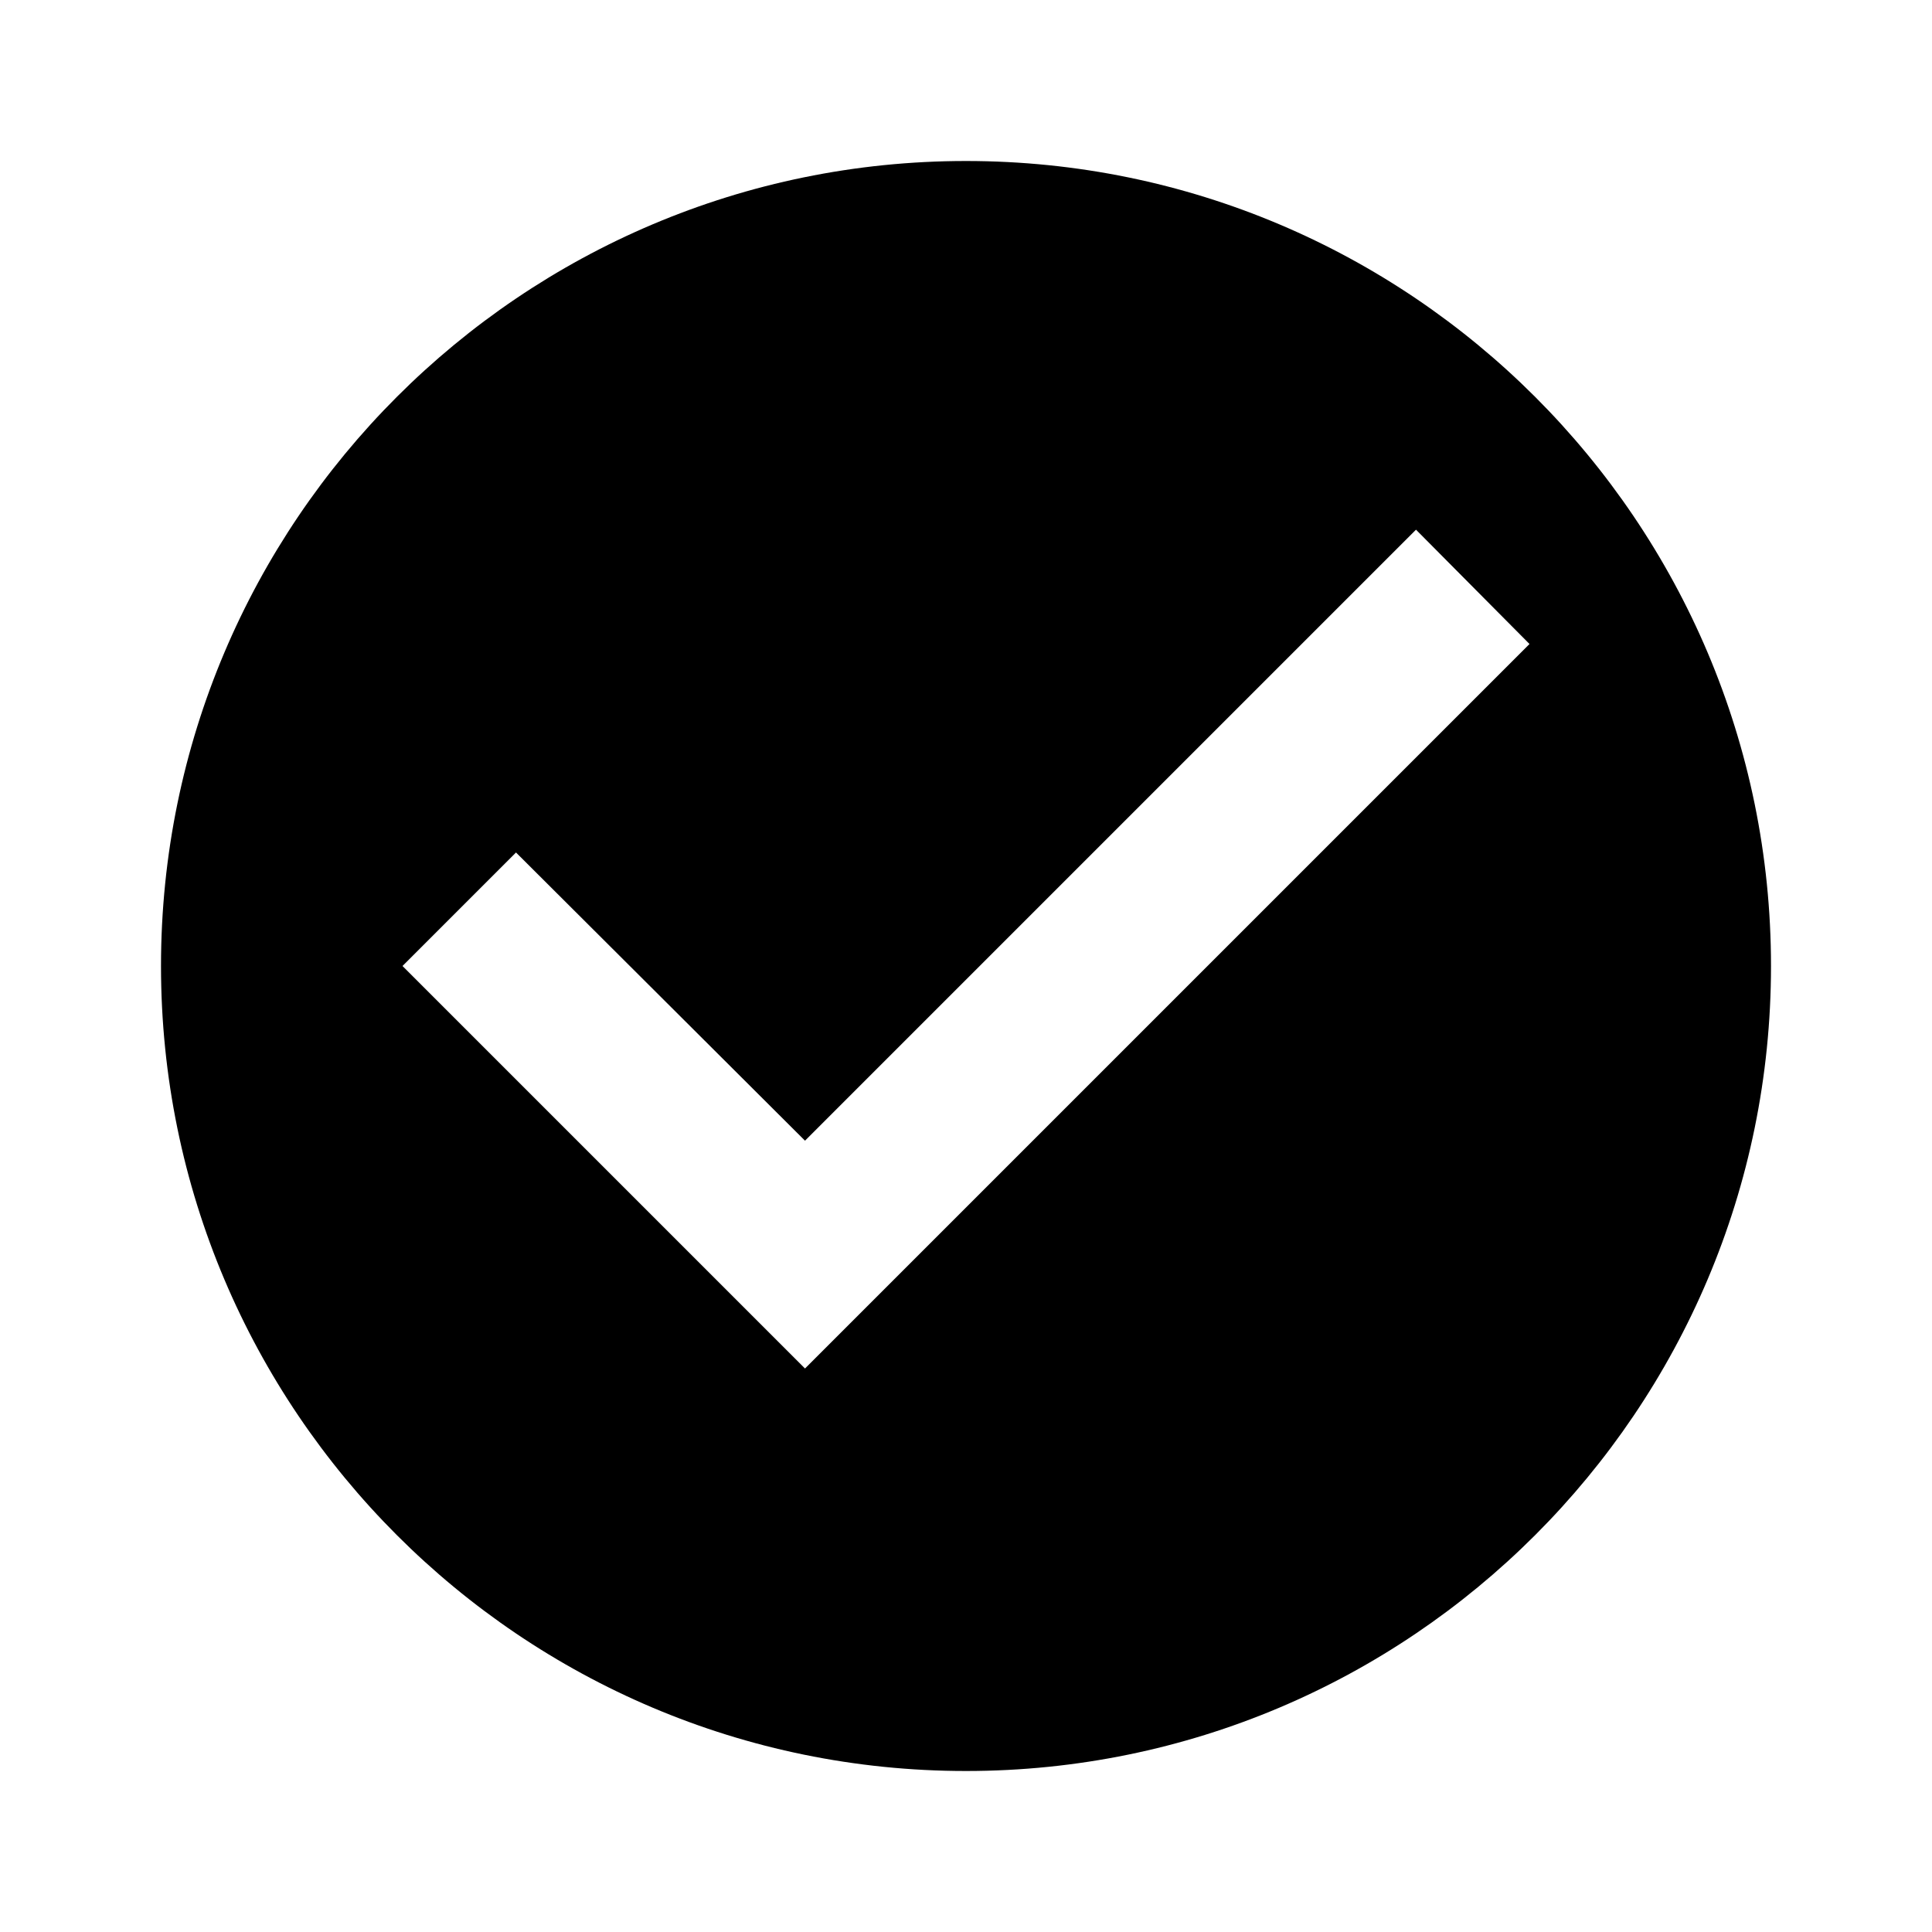
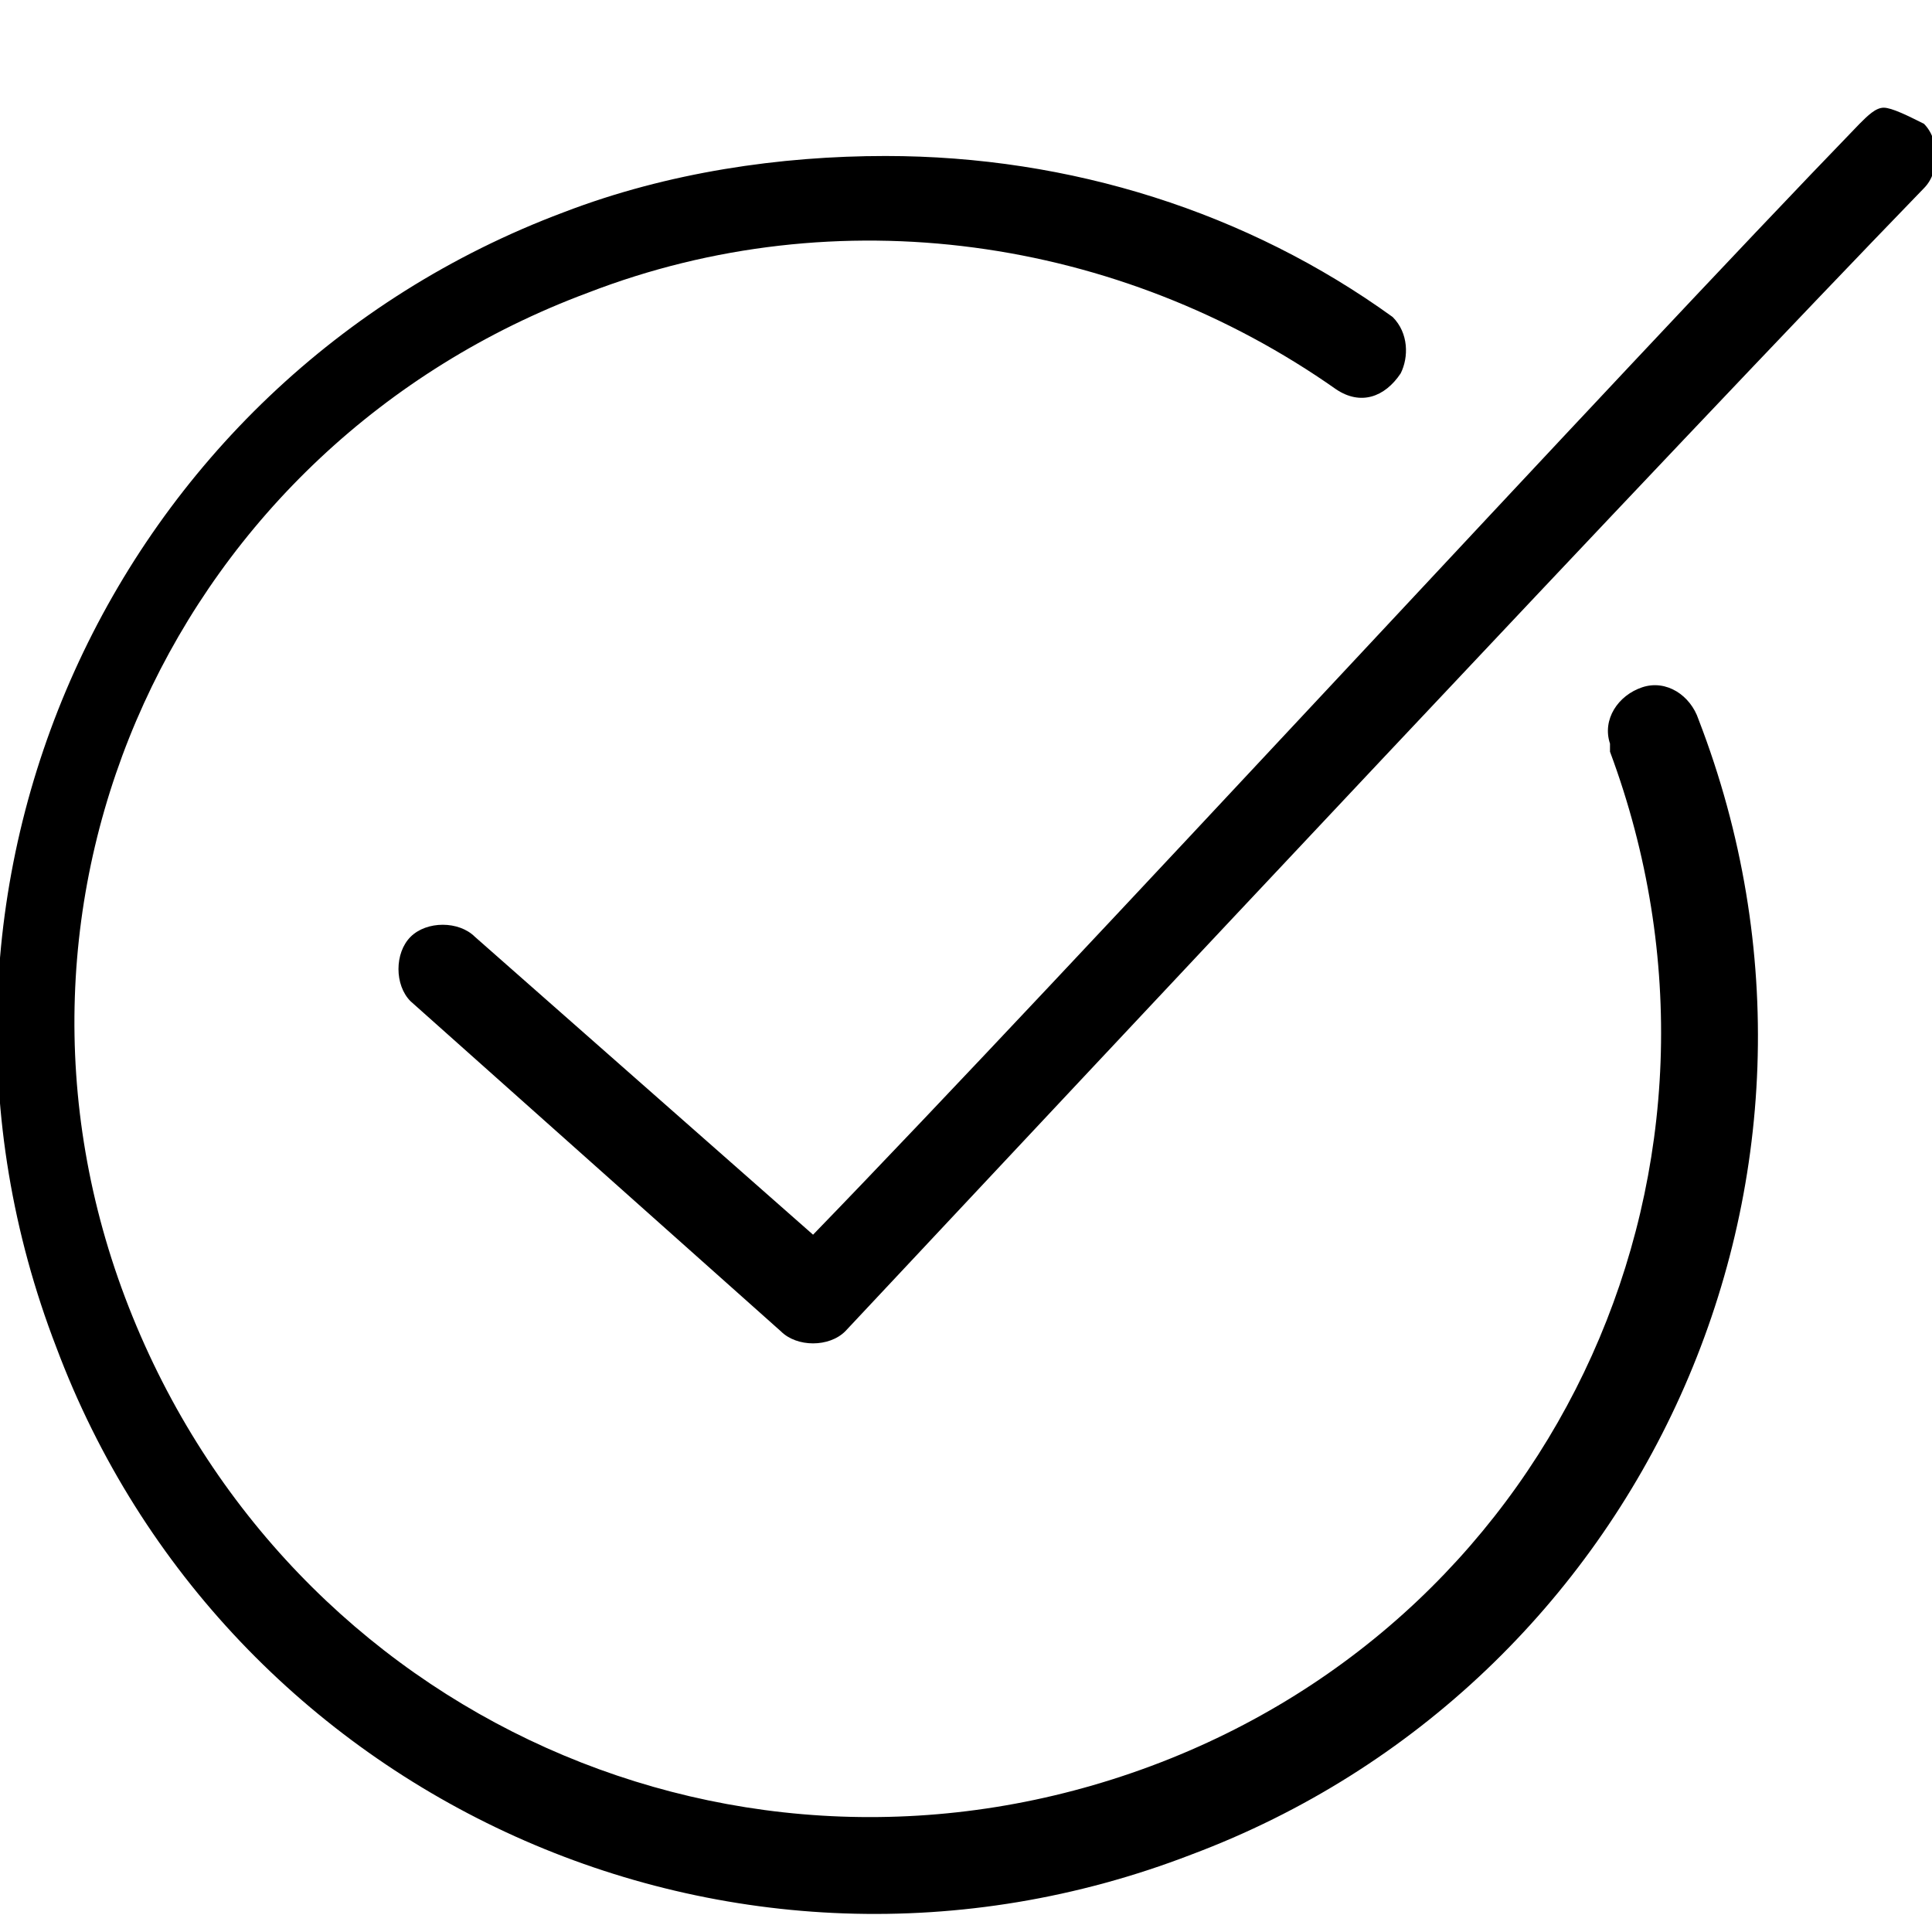
- <svg xmlns="http://www.w3.org/2000/svg" width="24" height="24" viewBox="0 0 24 24">
-   <path d="M12 2C6.48 2 2 6.48 2 12s4.48 10 10 10 10-4.48 10-10S17.52 2 12 2zm-2 15l-5-5 1.41-1.41L10 14.17l7.59-7.59L19 8l-9 9z" />
+ <svg xmlns="http://www.w3.org/2000/svg" version="1.1" id="Layer_1" x="0px" y="0px" viewBox="0 0 24 24" style="enable-background:new 0 0 24 24;" xml:space="preserve">
+   <path transform="translate(0,-952.3622)" d="M23.4,953.7c-0.1,0-0.2,0.1-0.3,0.2c-3,3.1-9.8,10.5-13,13.8l-4.2-3.7  c-0.2-0.2-0.6-0.2-0.8,0c-0.2,0.2-0.2,0.6,0,0.8l0,0l4.6,4.1c0.2,0.2,0.6,0.2,0.8,0c3-3.2,10.3-11,13.4-14.2c0.2-0.2,0.2-0.6,0-0.8  C23.7,953.8,23.5,953.7,23.4,953.7L23.4,953.7z M11,954.3c-1.3,0-2.7,0.2-4,0.7c-5.6,2.1-8.5,8.4-6.3,14.1c2.1,5.6,8.4,8.5,14.1,6.3  c5.6-2.1,8.5-8.4,6.3-14.1c-0.1-0.3-0.4-0.5-0.7-0.4c-0.3,0.1-0.5,0.4-0.4,0.7c0,0,0,0.1,0,0.1c1.9,5.1-0.6,10.7-5.7,12.6  c-5.1,1.9-10.7-0.6-12.7-5.7s0.6-10.7,5.7-12.6c3.1-1.2,6.6-0.7,9.3,1.2c0.3,0.2,0.6,0.1,0.8-0.2c0.1-0.2,0.1-0.5-0.1-0.7  C15.5,955,13.3,954.3,11,954.3z" />
</svg>
